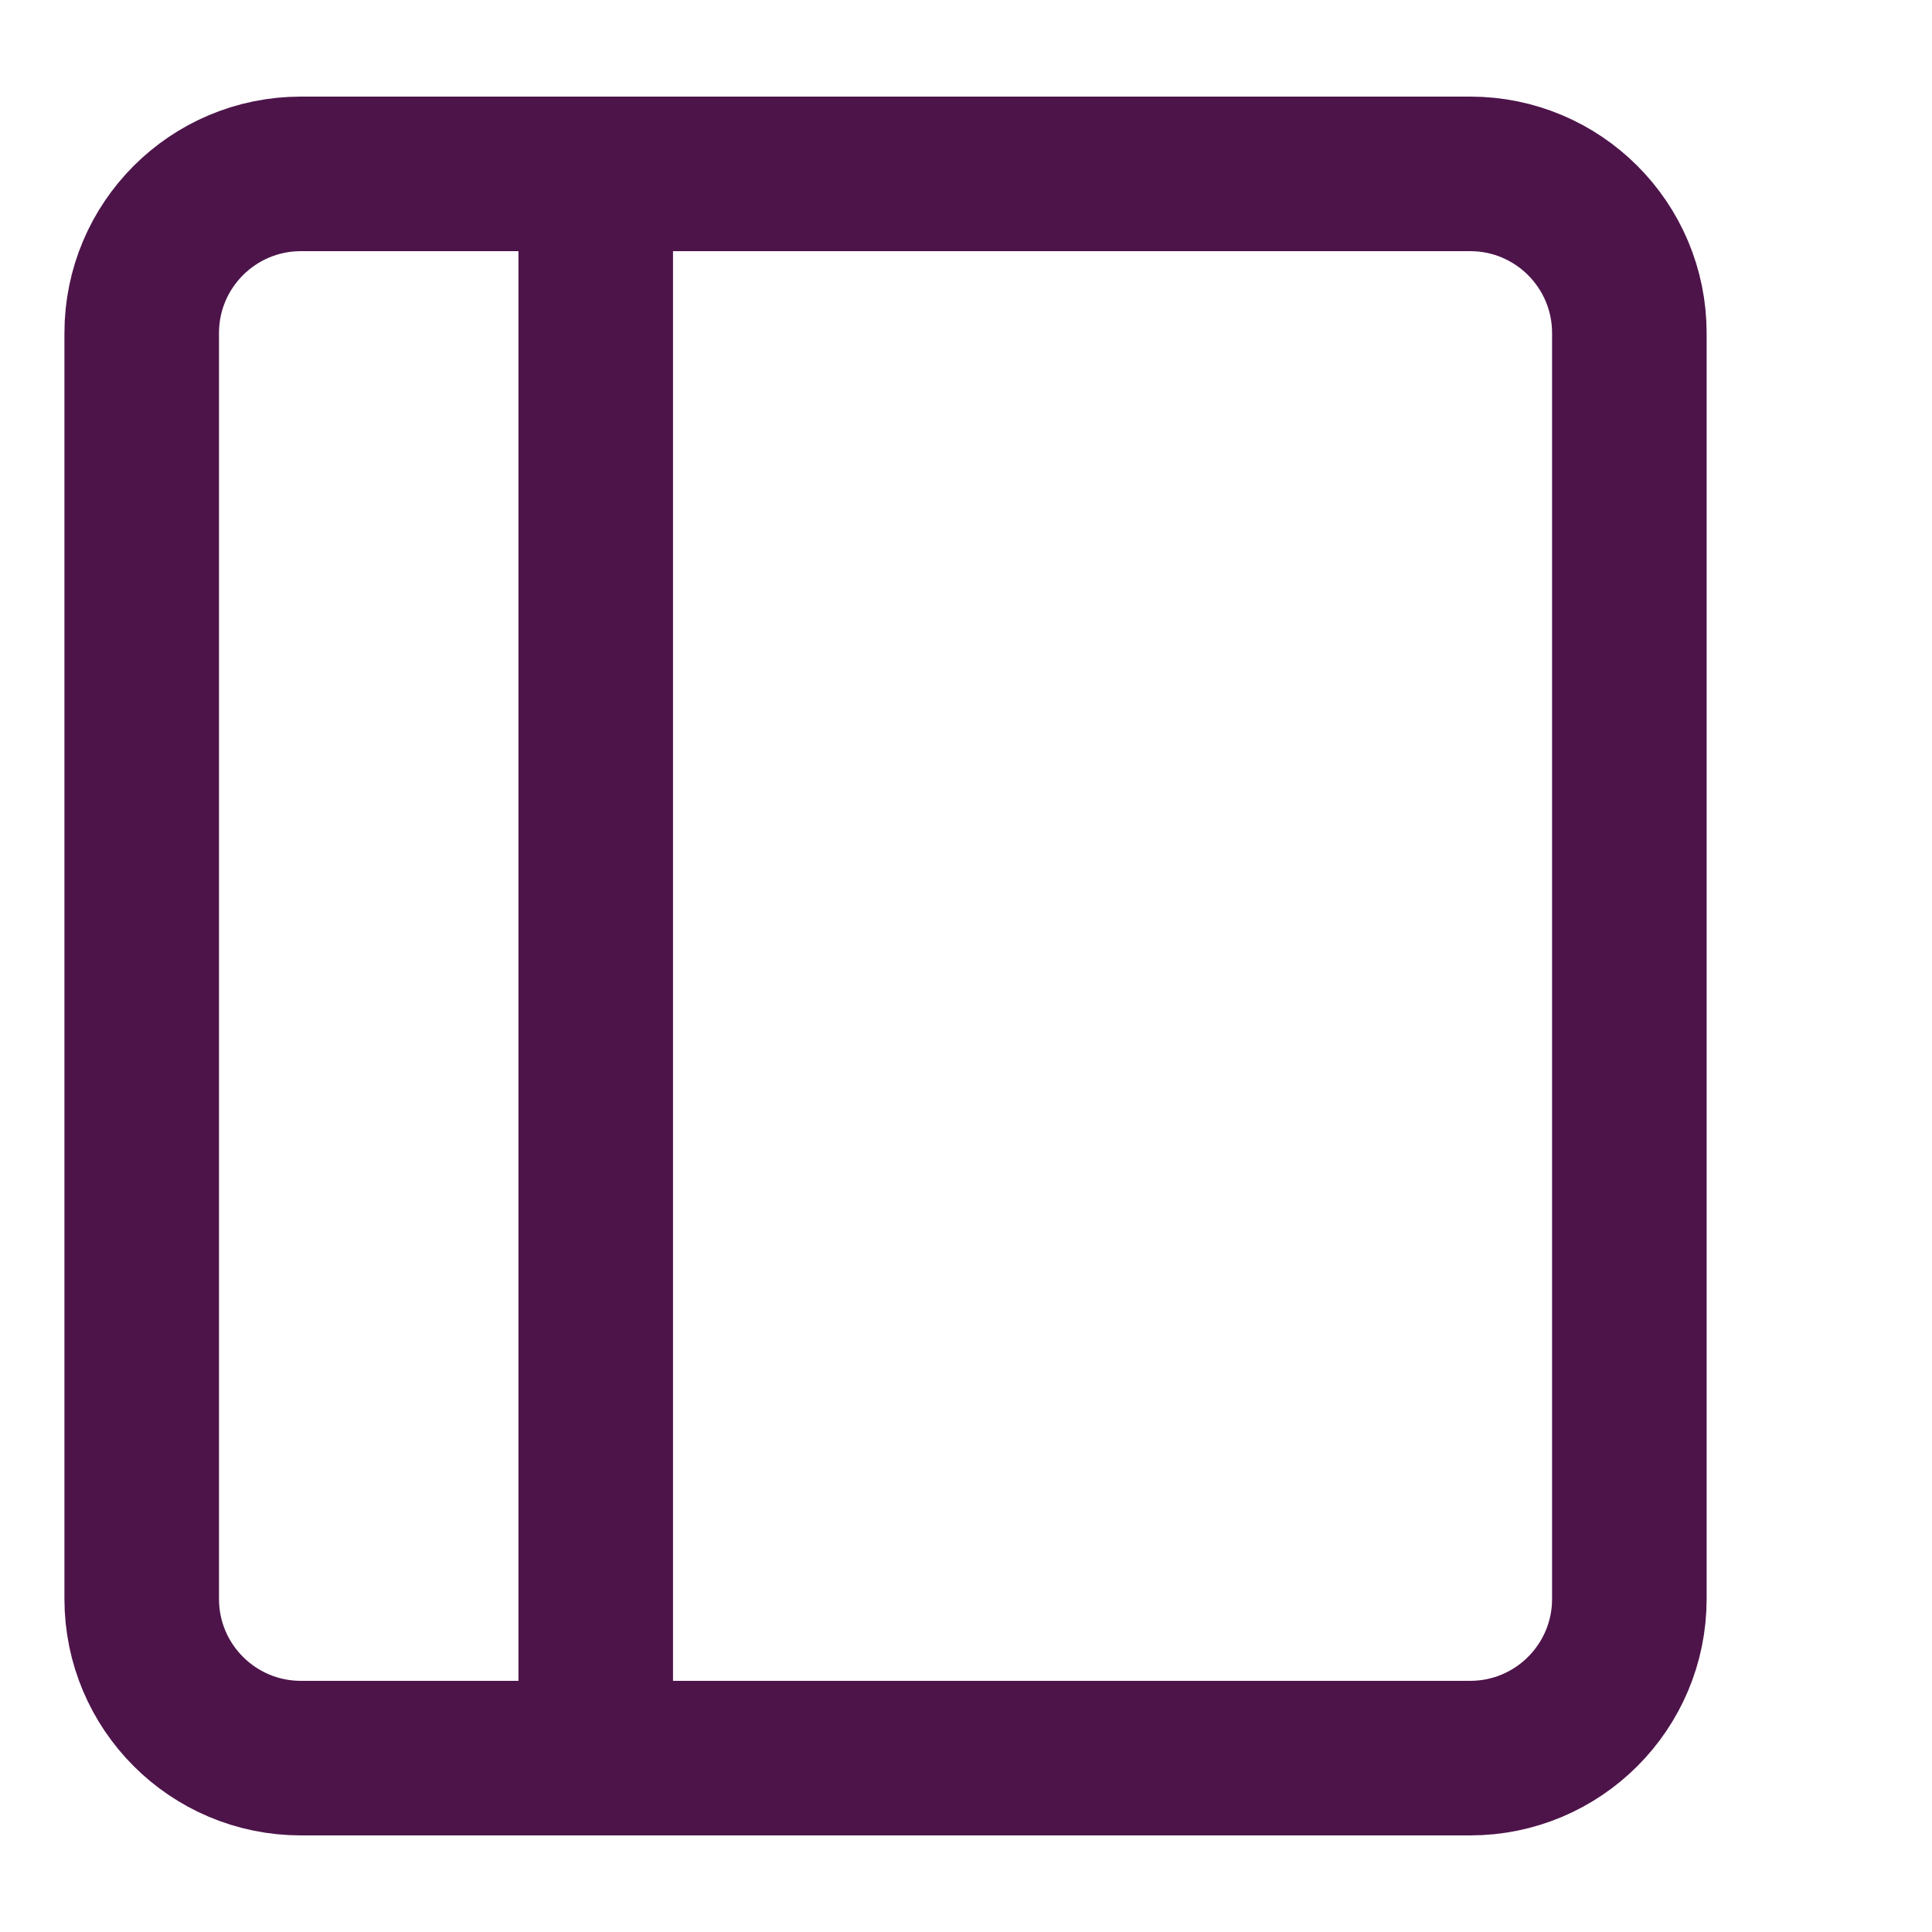
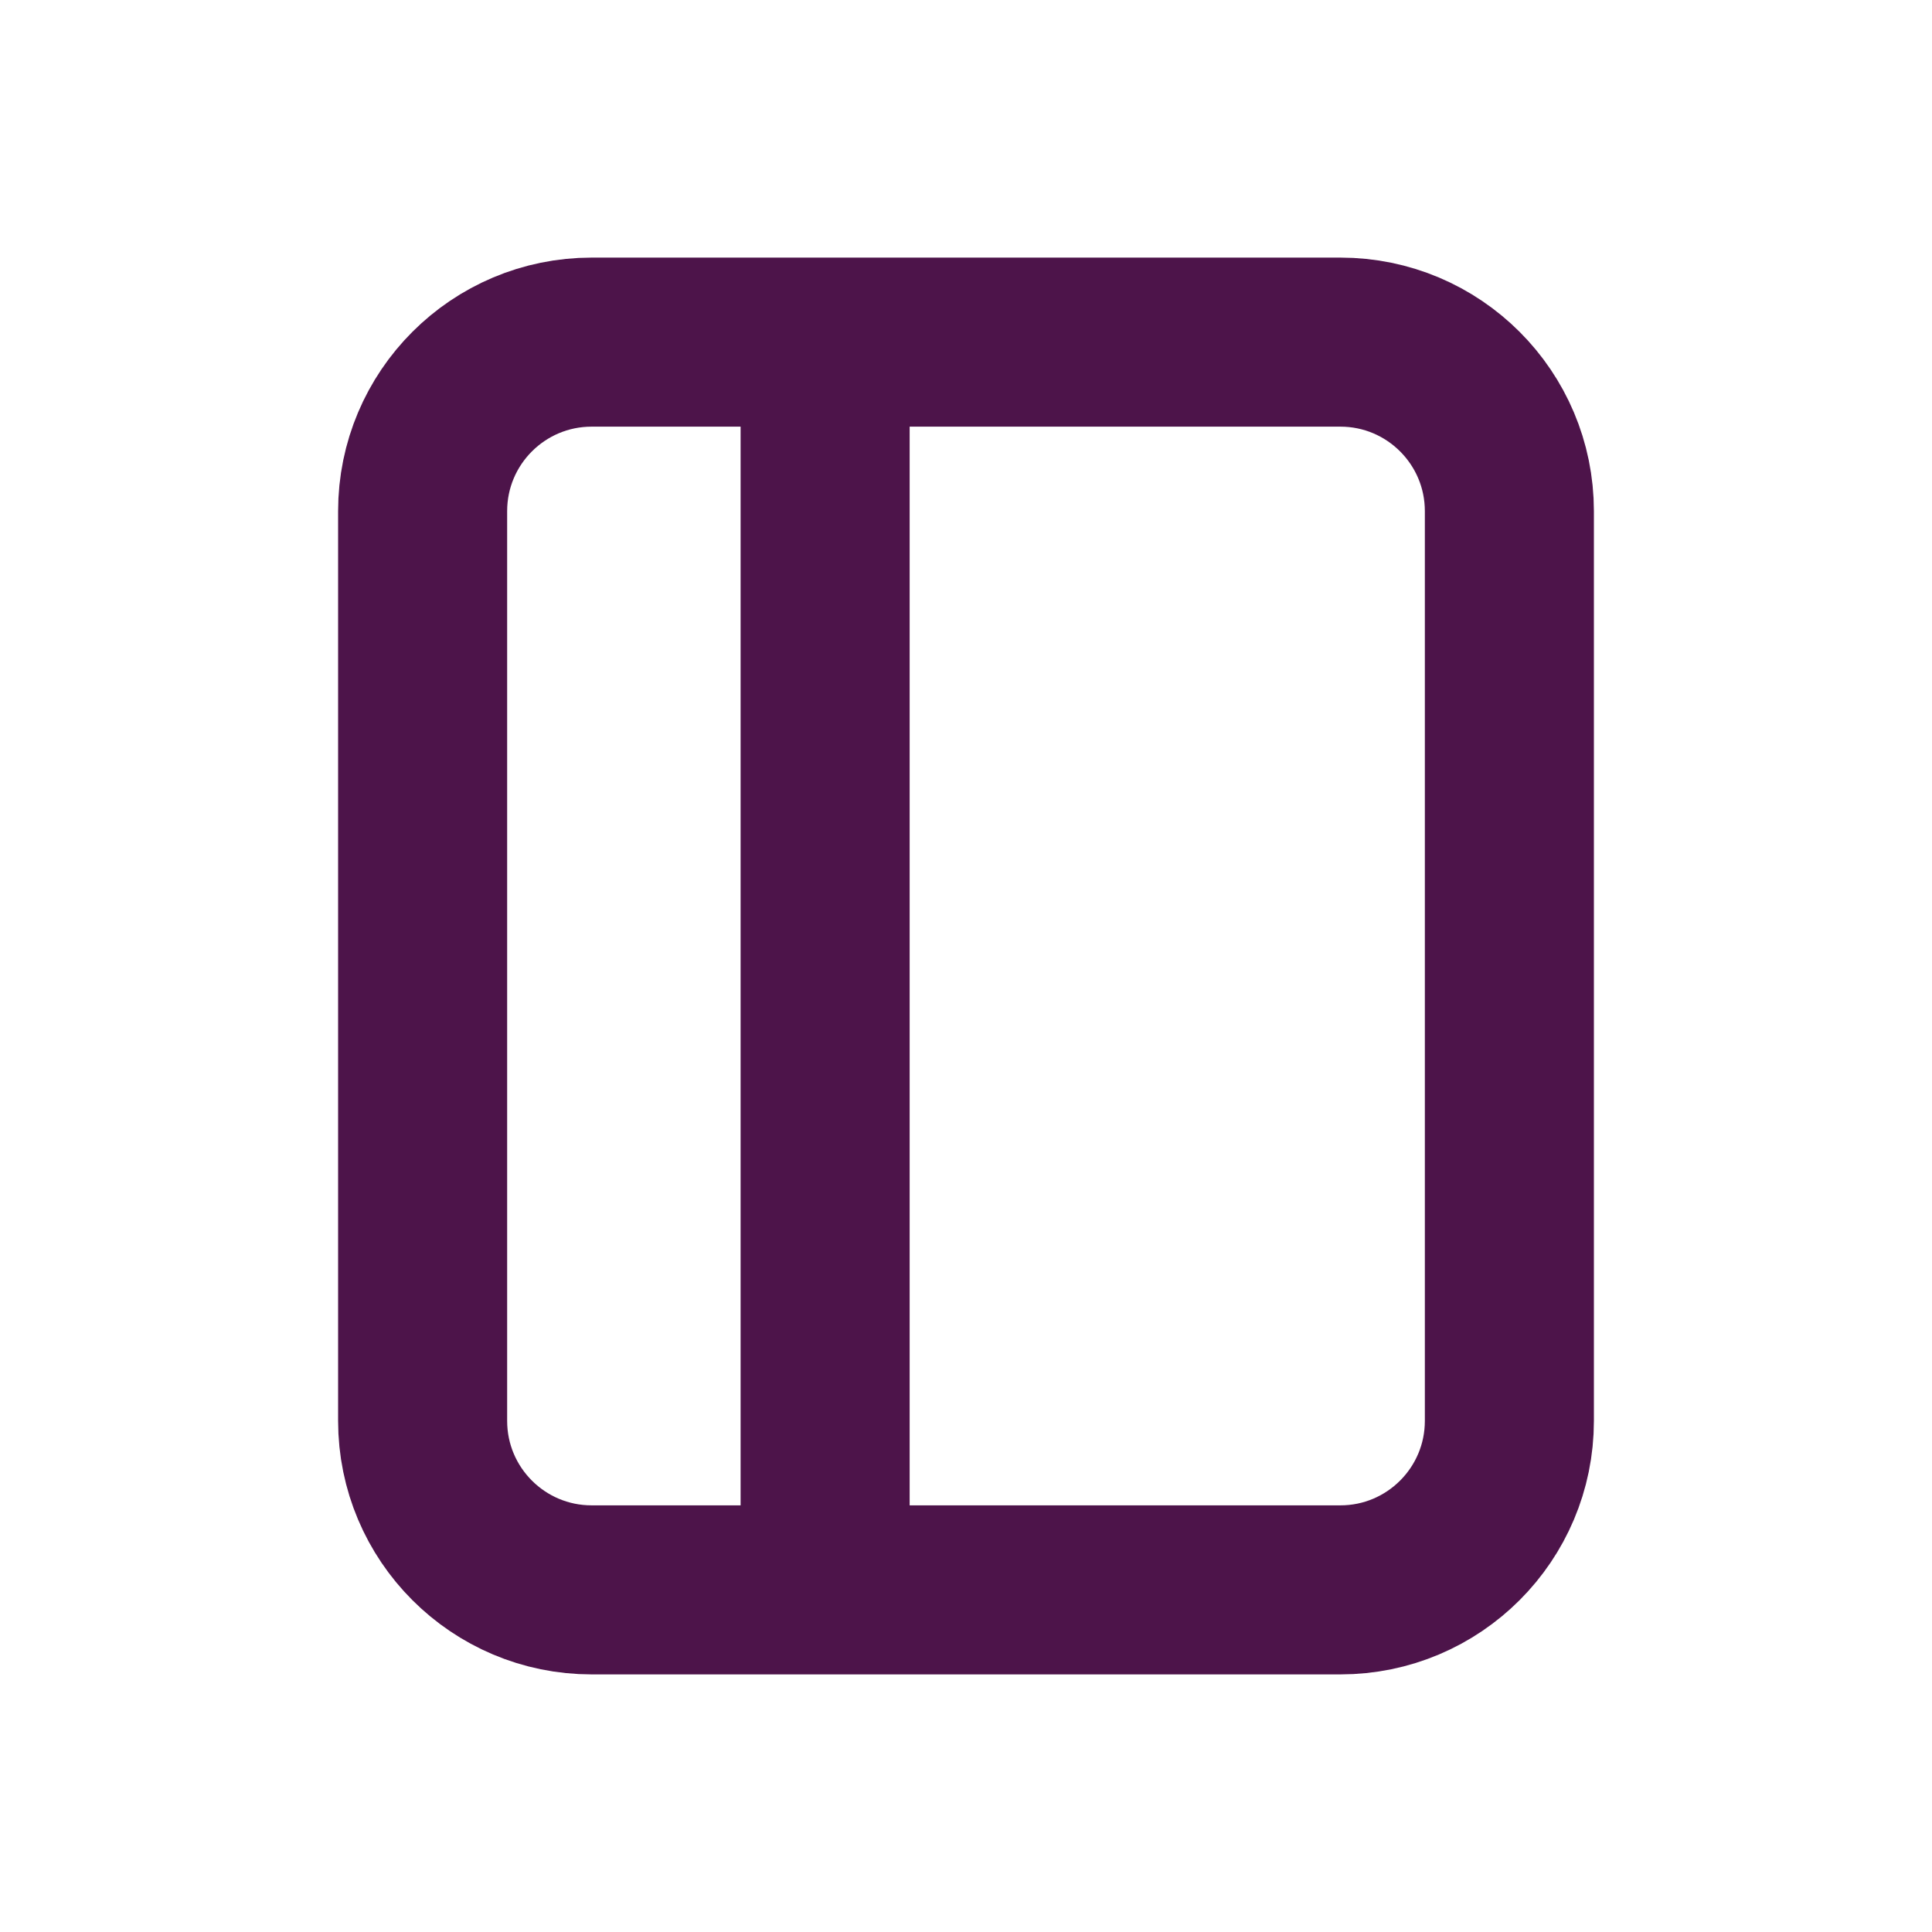
- <svg xmlns="http://www.w3.org/2000/svg" width="20" height="20" viewBox="0 0 20 20" fill="none">
-   <rect x="1.467" y="1.8" width="15.4" height="16.4" rx="1.648" stroke="#4D144A" stroke-width="1.6" />
-   <path d="M6.167 2V18.5" stroke="#4D144A" stroke-width="1.6" />
+ <svg xmlns="http://www.w3.org/2000/svg" width="24" height="24" viewBox="0 0 24 24" fill="none">
+   <rect x="5.25" y="4.25" width="13.5" height="15.5" rx="2.1" stroke="#4D144A" stroke-width="2.1" />
+   <path d="M10.25 4.75V19.25" stroke="#4D144A" stroke-width="2.1" stroke-linecap="round" />
</svg>
